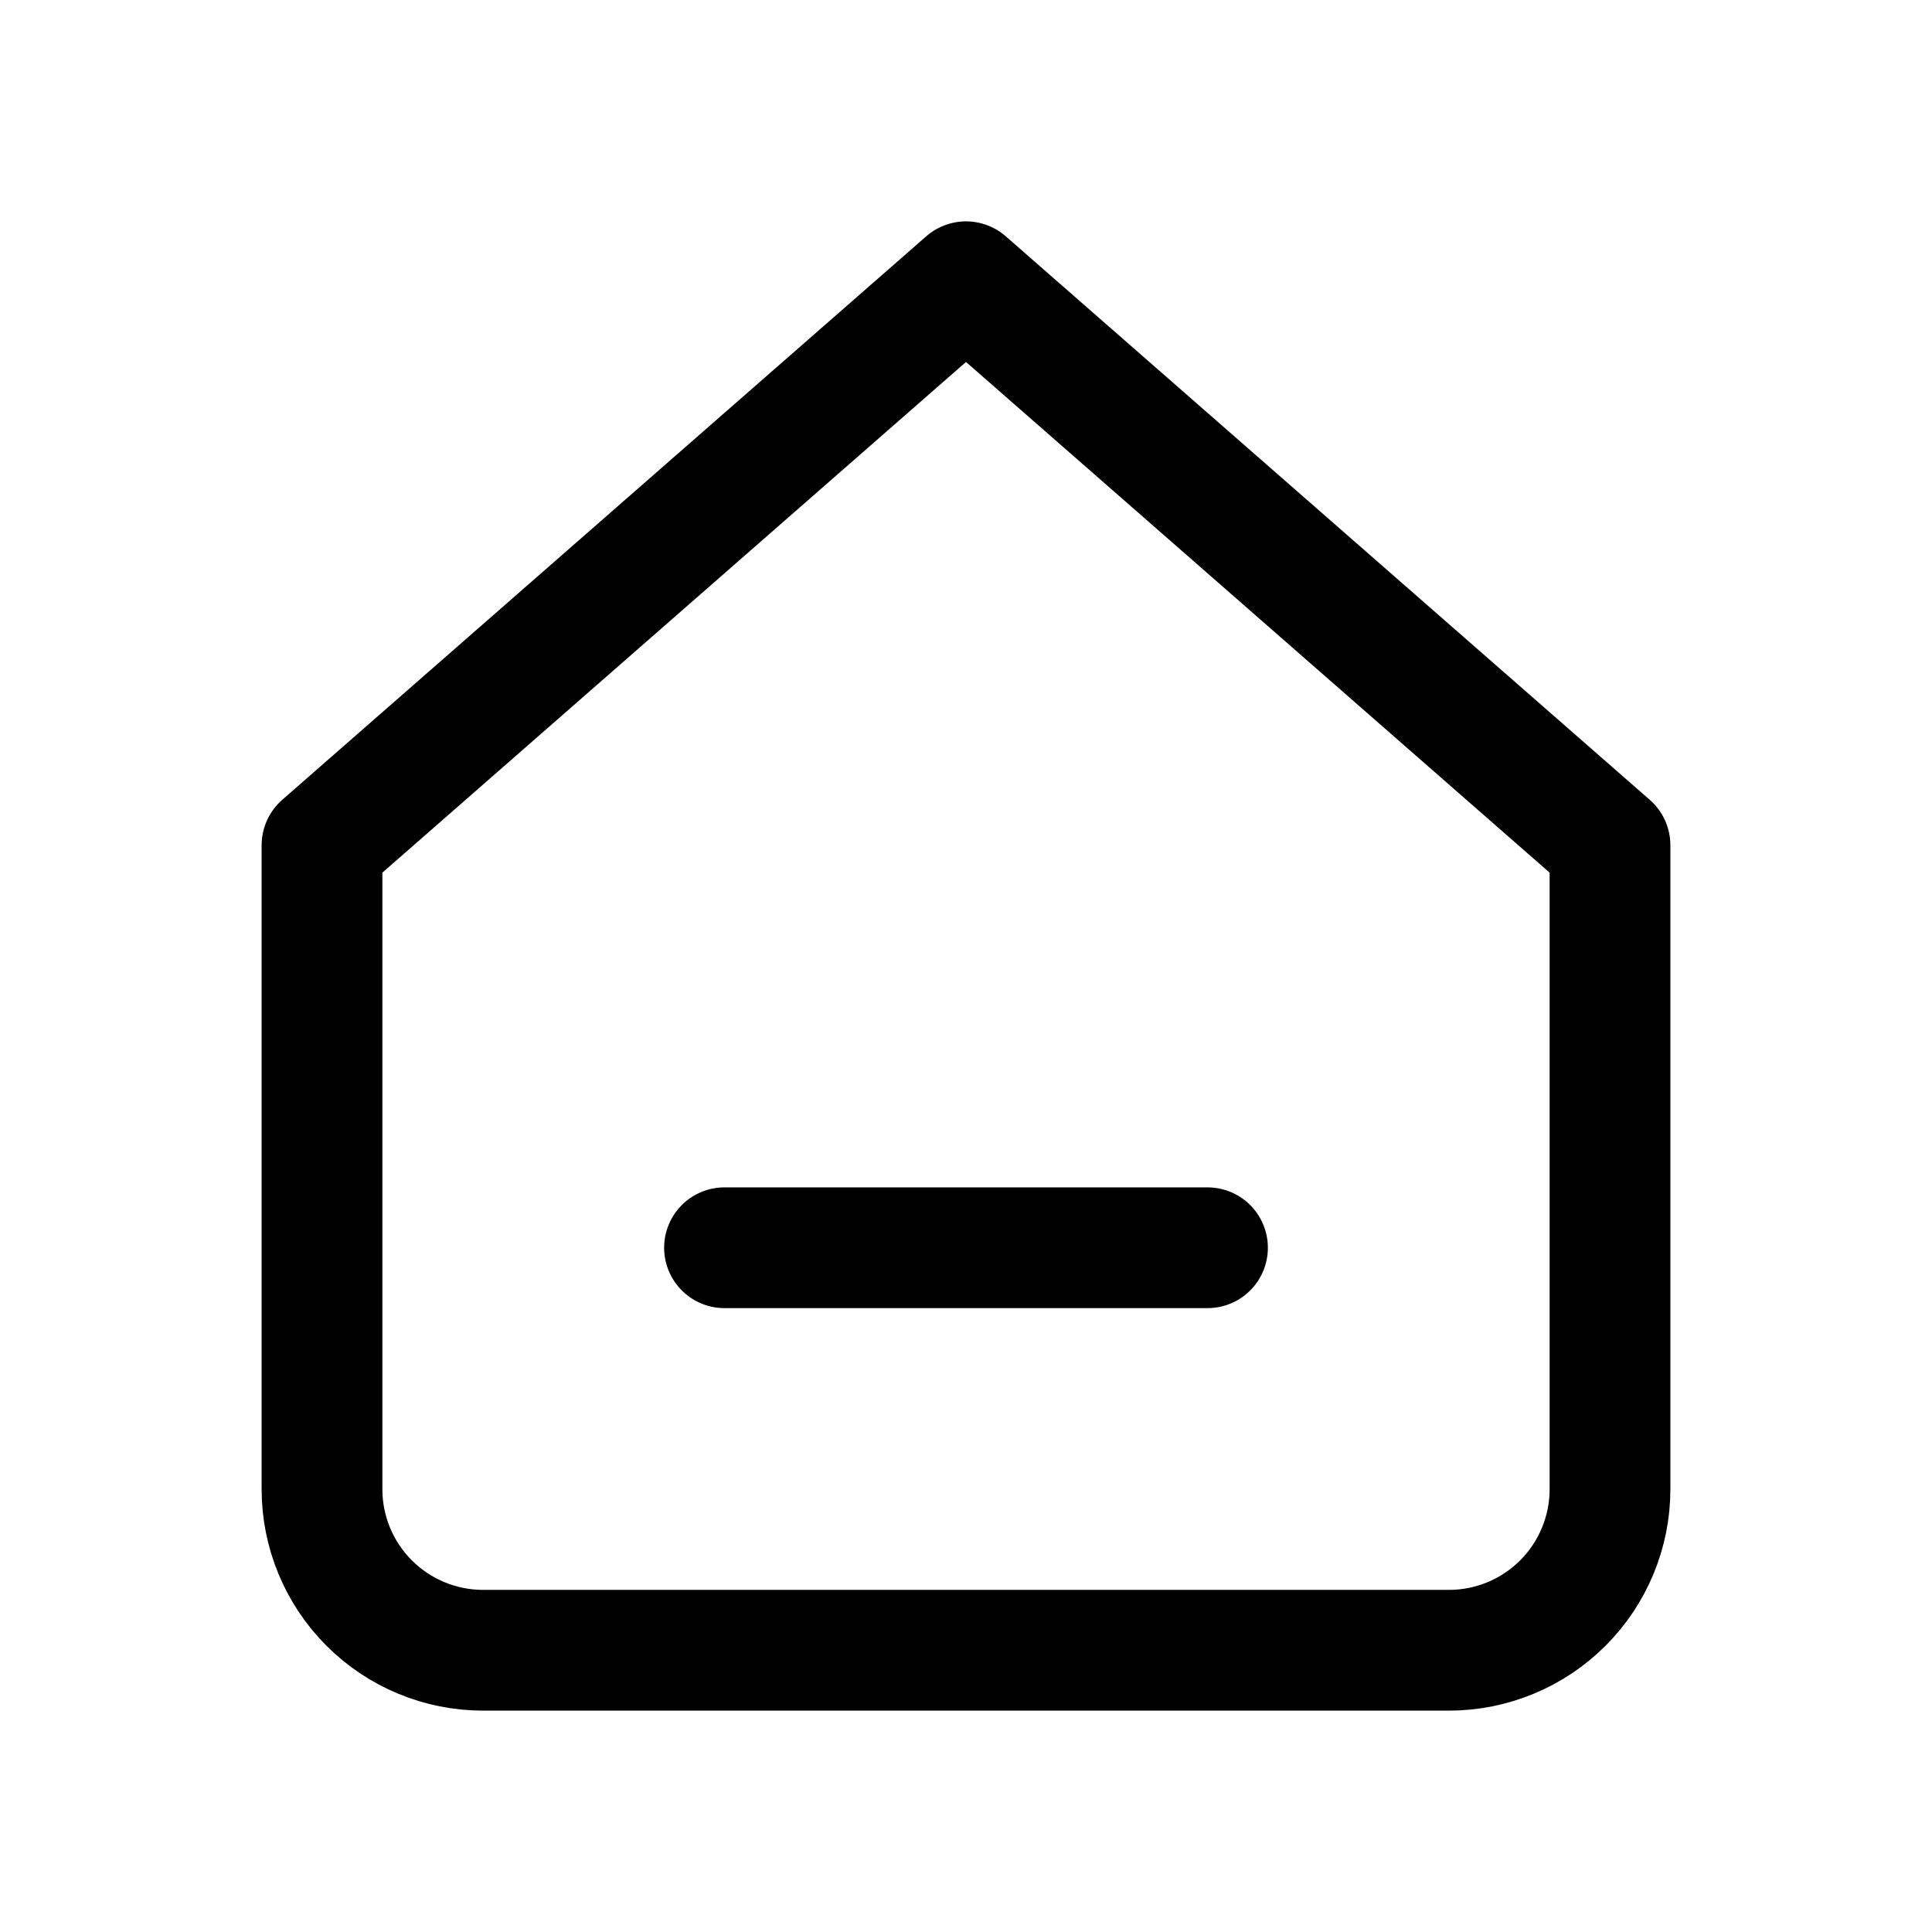
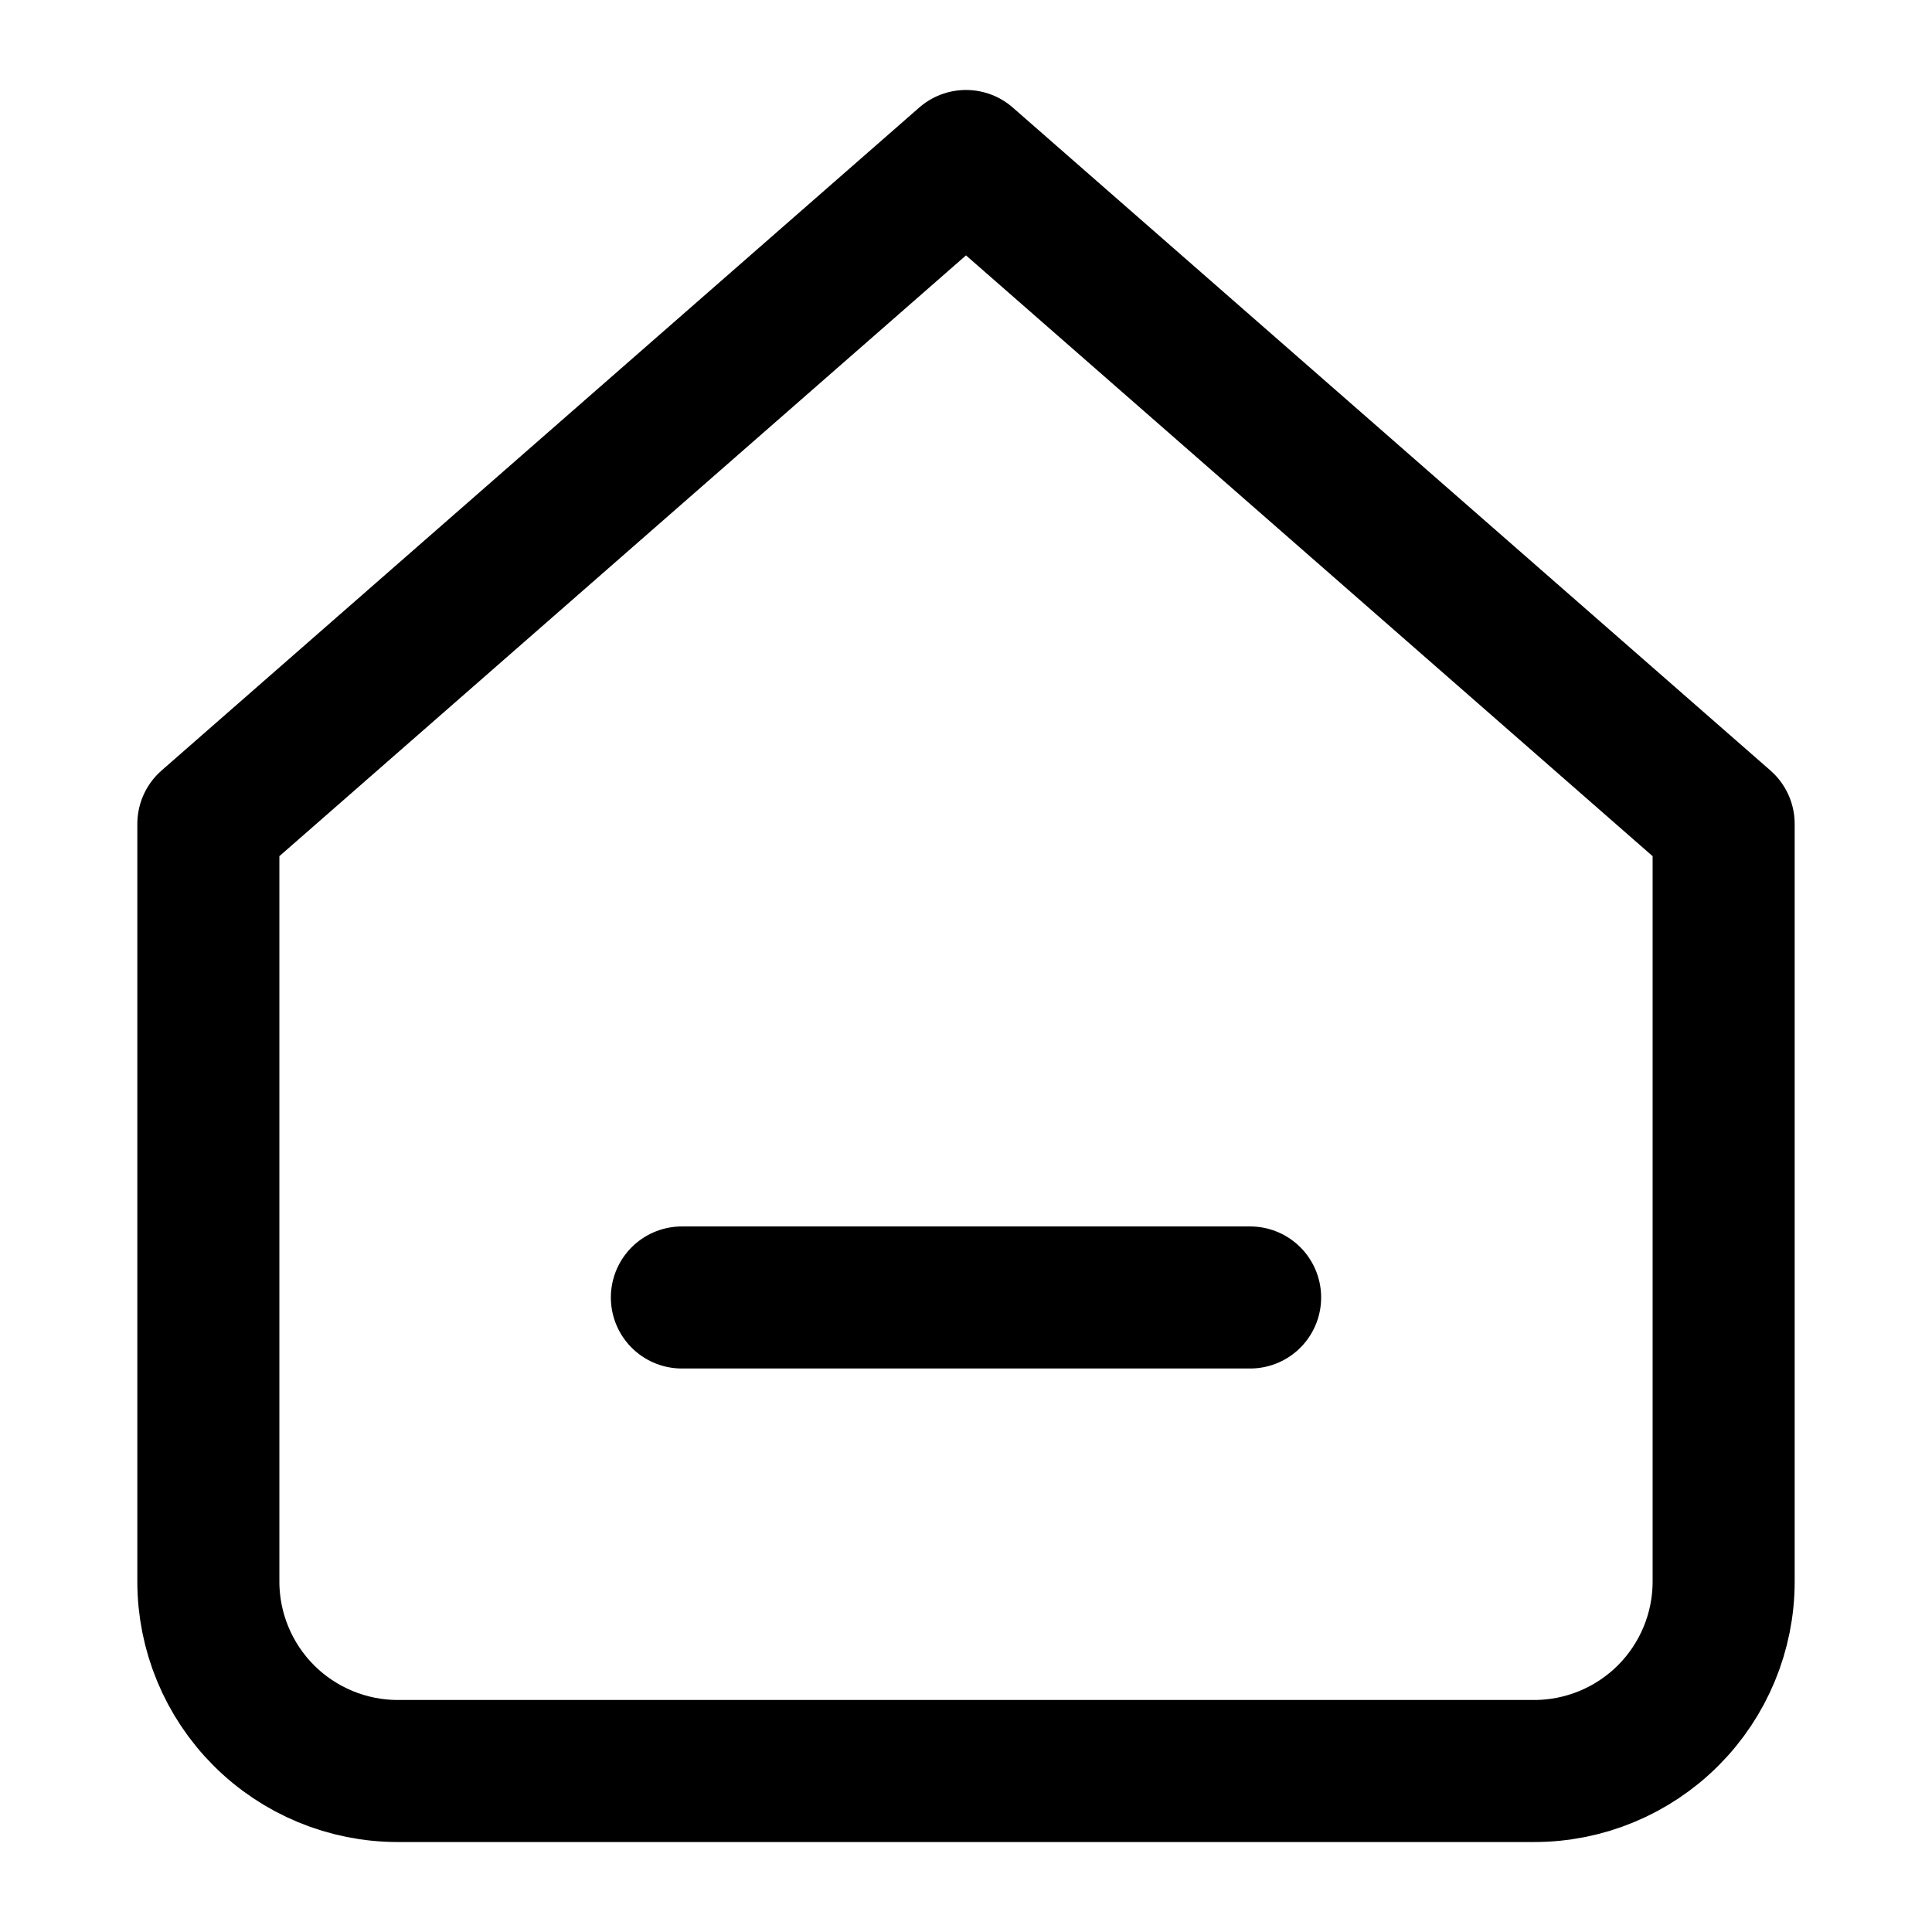
- <svg xmlns="http://www.w3.org/2000/svg" width="24" height="24" viewBox="0 0 24 24" fill="none">
-   <g>
+ <svg xmlns="http://www.w3.org/2000/svg" viewBox="0 0 24 24" fill="none">
+   <g transform="translate(-2.117652 -2.117652) scale(1.176471)">
    <g>
-       <path d="M4 10.5L12 3.5L20 10.5V18.5C20 19.03 19.789 19.539 19.414 19.914C19.039 20.289 18.53 20.5 18 20.5H6C5.47 20.5 4.961 20.289 4.586 19.914C4.211 19.539 4 19.03 4 18.5V10.5Z" stroke="currentColor" stroke-width="1.5" stroke-linecap="round" stroke-linejoin="round" />
-       <path d="M9 15.5H15" stroke="currentColor" stroke-width="1.5" stroke-linecap="round" stroke-linejoin="round" />
+       <g>
+         <path d="M4 10.5L12 3.5L20 10.5V18.5C20 19.03 19.789 19.539 19.414 19.914C19.039 20.289 18.53 20.5 18 20.5H6C5.47 20.5 4.961 20.289 4.586 19.914C4.211 19.539 4 19.03 4 18.5V10.5Z" stroke="currentColor" stroke-width="1.5" stroke-linecap="round" stroke-linejoin="round" />
+         <path d="M9 15.5H15" stroke="currentColor" stroke-width="1.5" stroke-linecap="round" stroke-linejoin="round" />
+       </g>
    </g>
  </g>
</svg>
